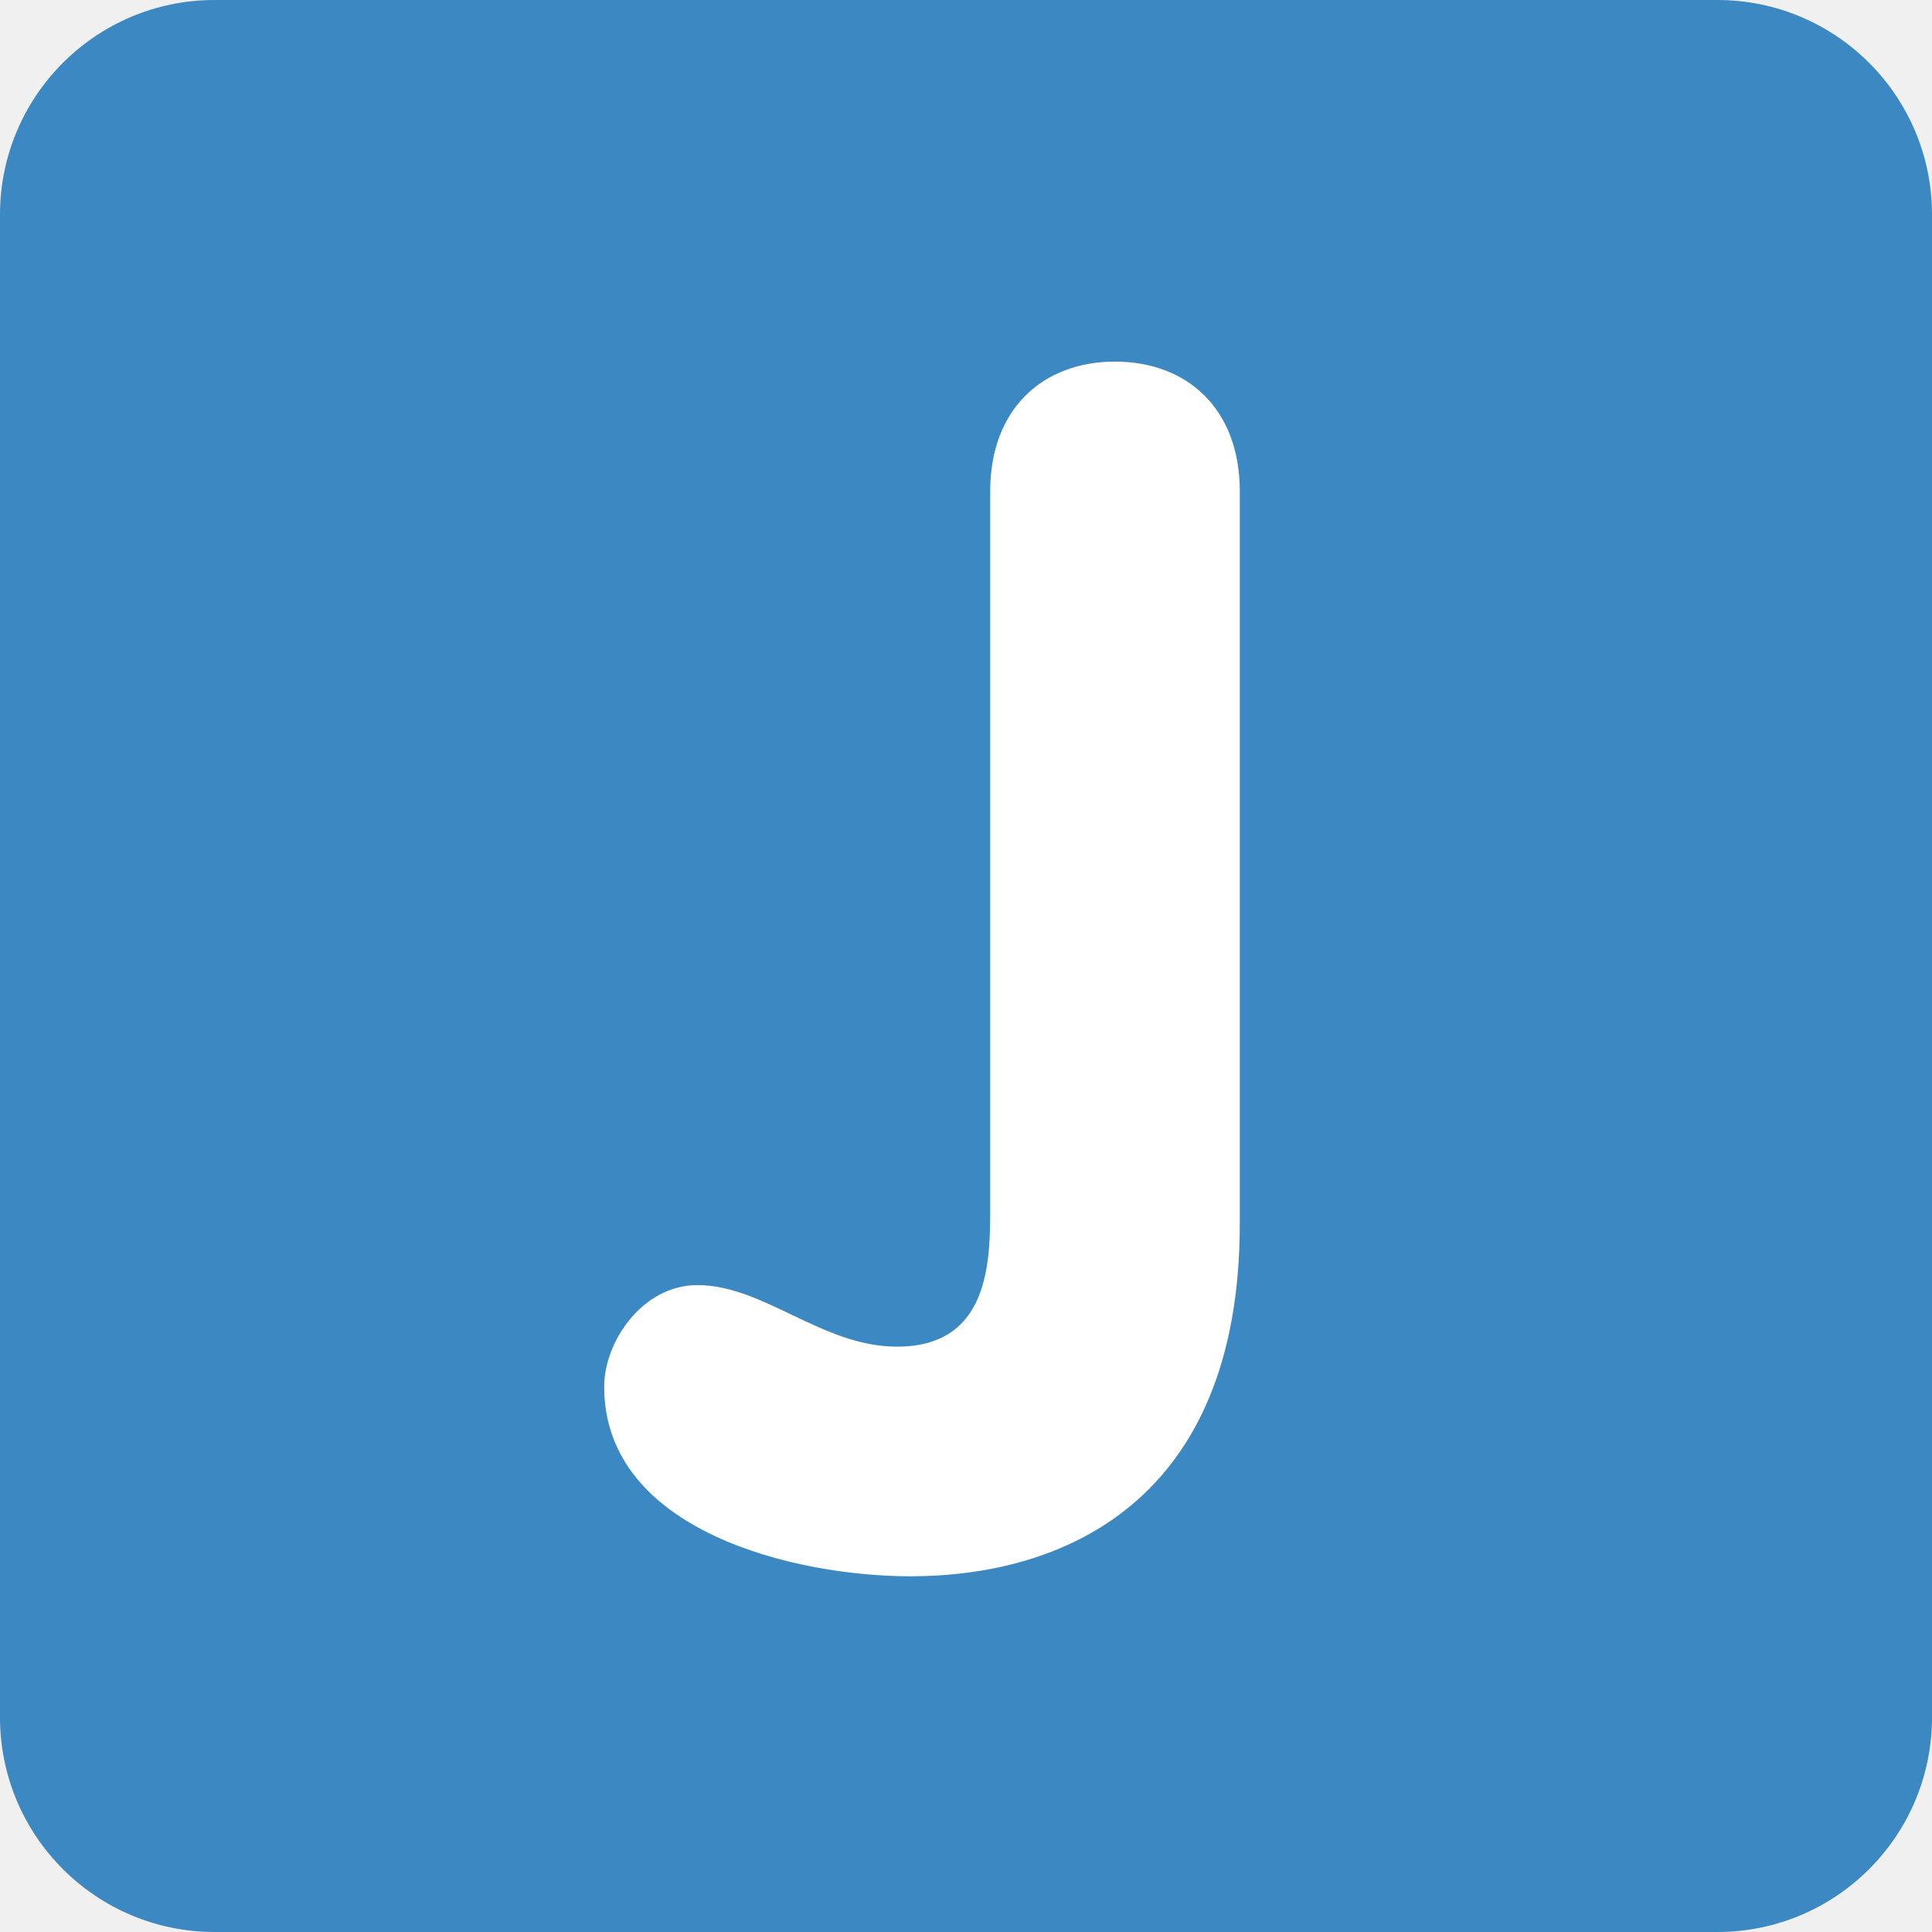
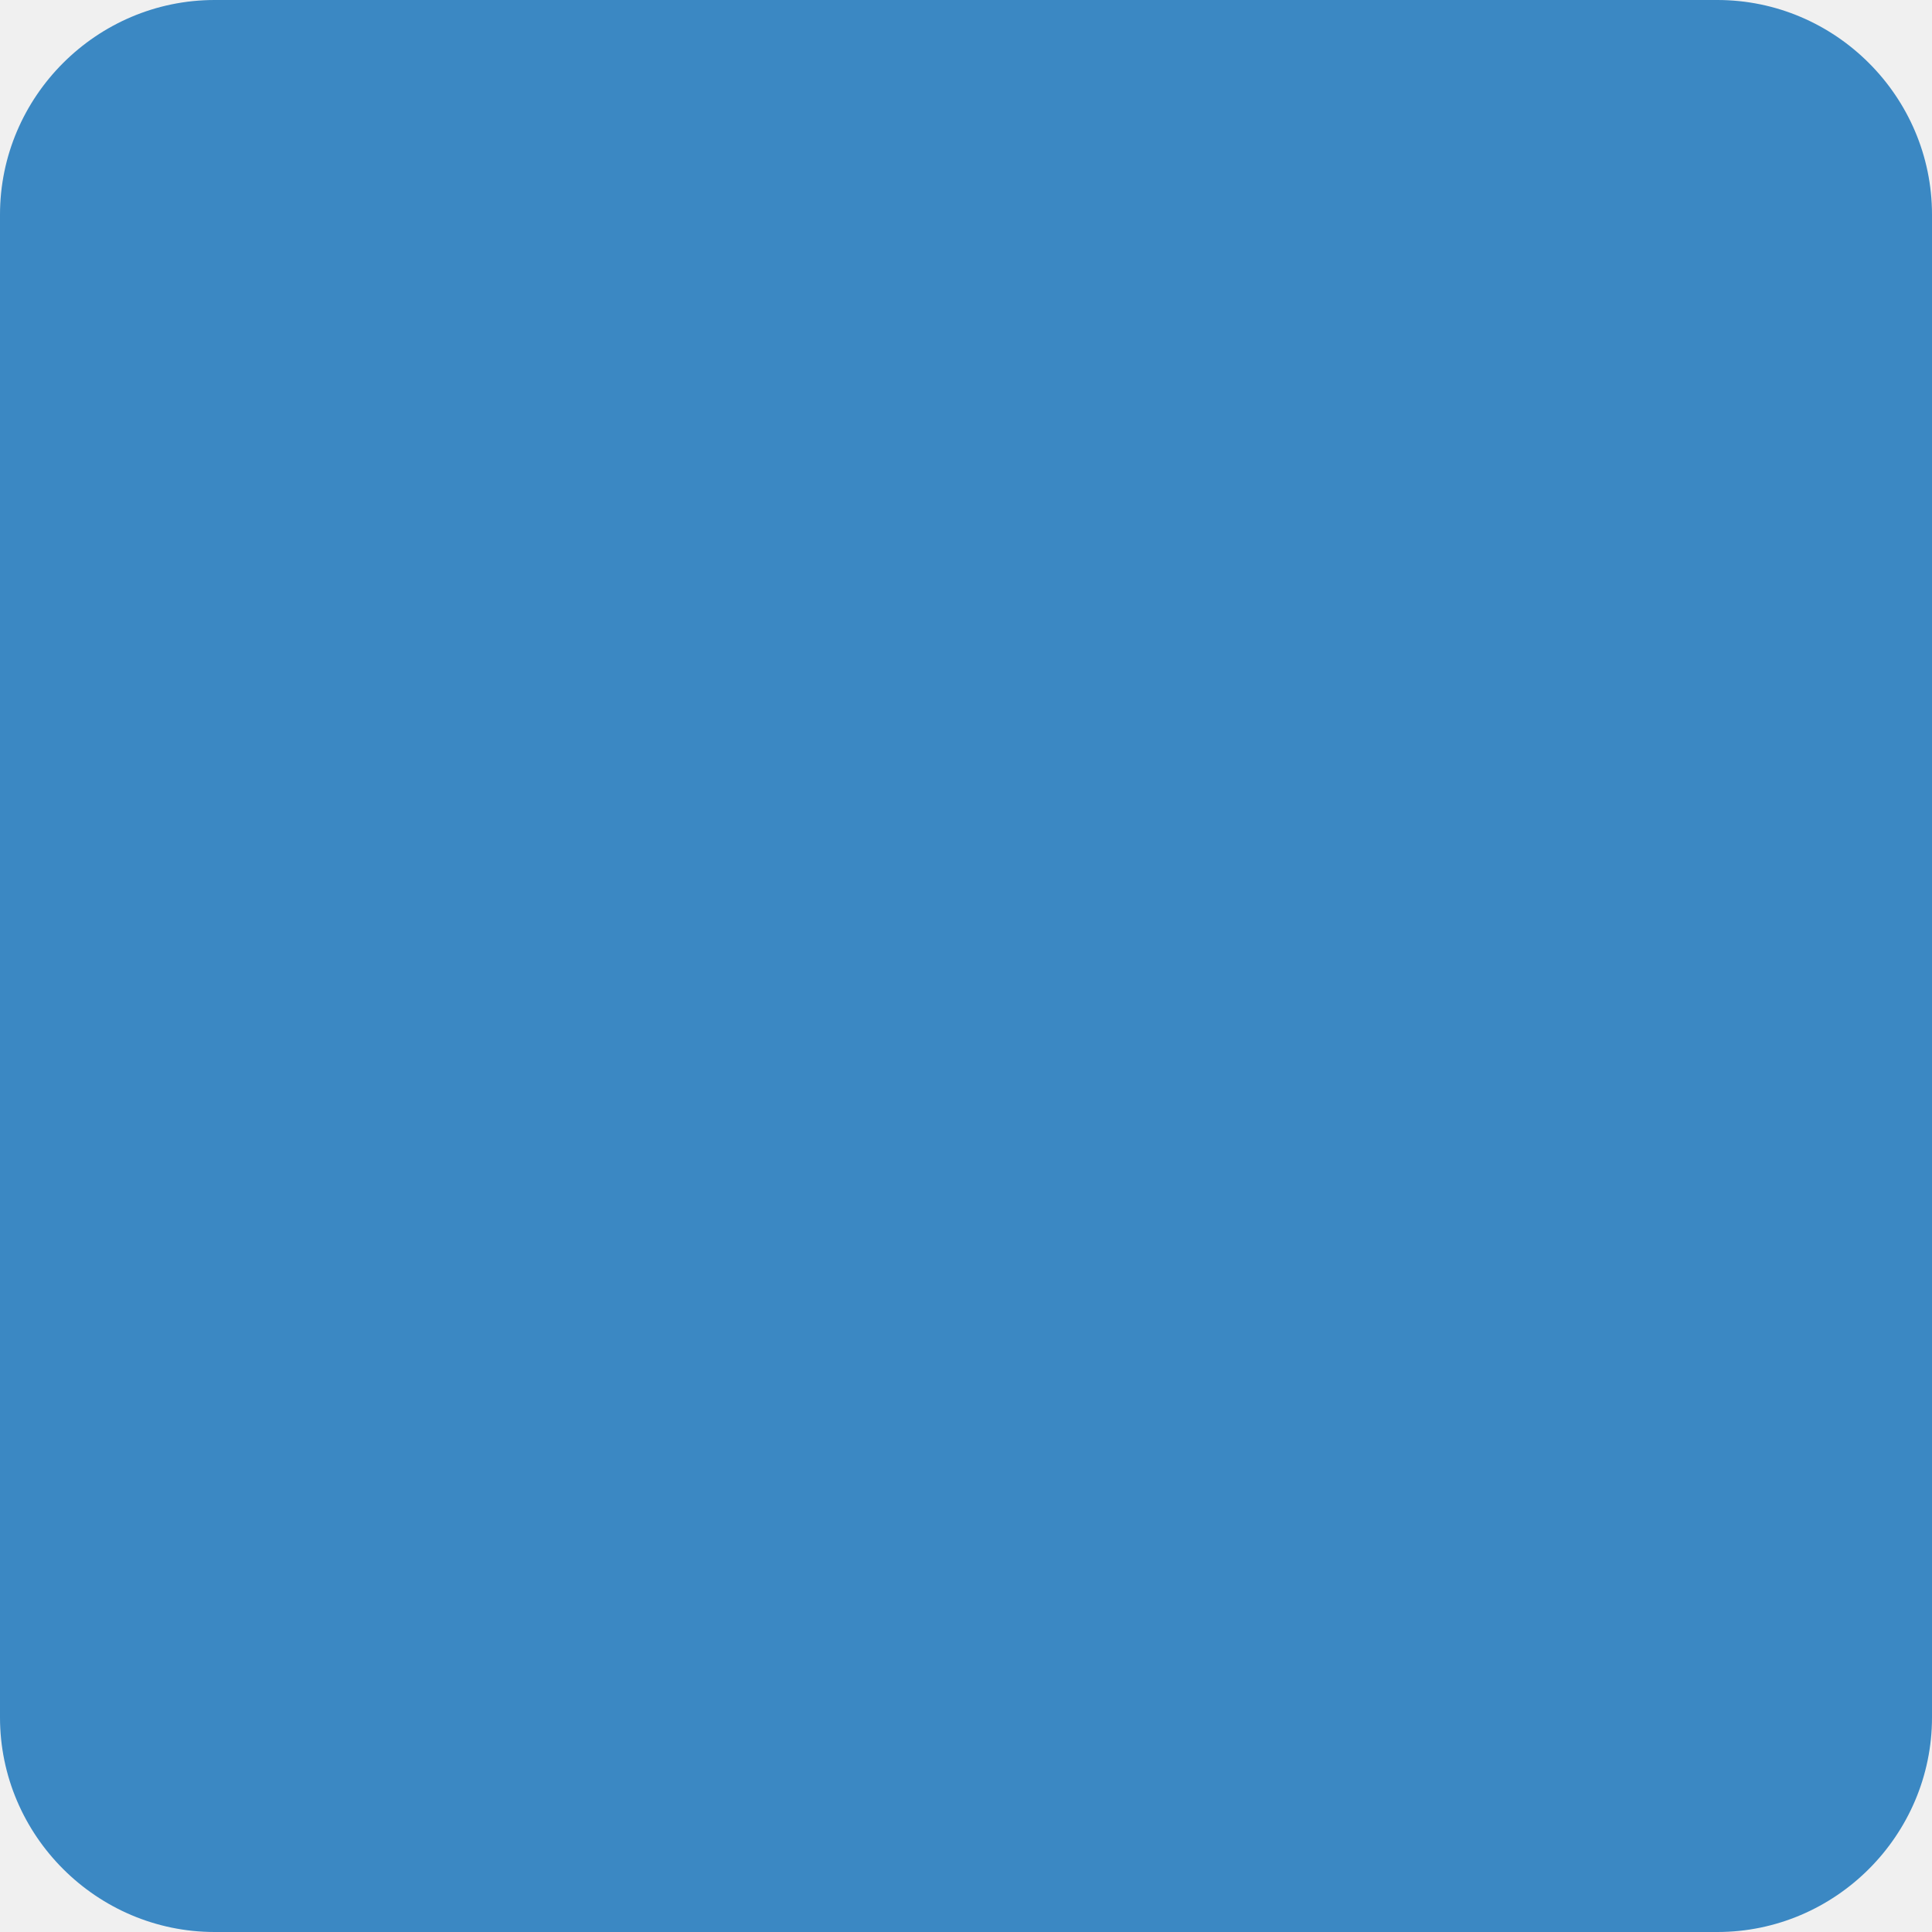
- <svg xmlns="http://www.w3.org/2000/svg" viewBox="0 0 36 36">
-   <path fill="#3B88C3" d="M36 32c0 2.209-1.791 4-4 4H4c-2.209 0-4-1.791-4-4V4c0-2.209 1.791-4 4-4h28c2.209 0 4 1.791 4 4v28z" />
-   <path fill="#FFF" d="M23.102 22.799c0 5.209-3.318 6.573-6.139 6.573-2.14 0-5.705-.837-5.705-3.534 0-.838.713-1.892 1.736-1.892 1.24 0 2.325 1.147 3.721 1.147 1.736 0 1.736-1.613 1.736-2.605V9.156c0-1.55.993-2.418 2.325-2.418 1.334 0 2.326.868 2.326 2.418v13.643z" />
+ <svg xmlns="http://www.w3.org/2000/svg" version="1.1" id="Layer_1" x="0px" y="0px" viewBox="0 0 36 36" style="enable-background:new 0 0 36 36;" xml:space="preserve">
+   <style type="text/css">
+ 	.st0{fill:#3B88C3;}
+ </style>
+   <path class="st0" d="M36,32c0,2.2-1.8,4-4,4H4c-2.2,0-4-1.8-4-4V4c0-2.2,1.8-4,4-4h28c2.2,0,4,1.8,4,4V32z" />
</svg>
